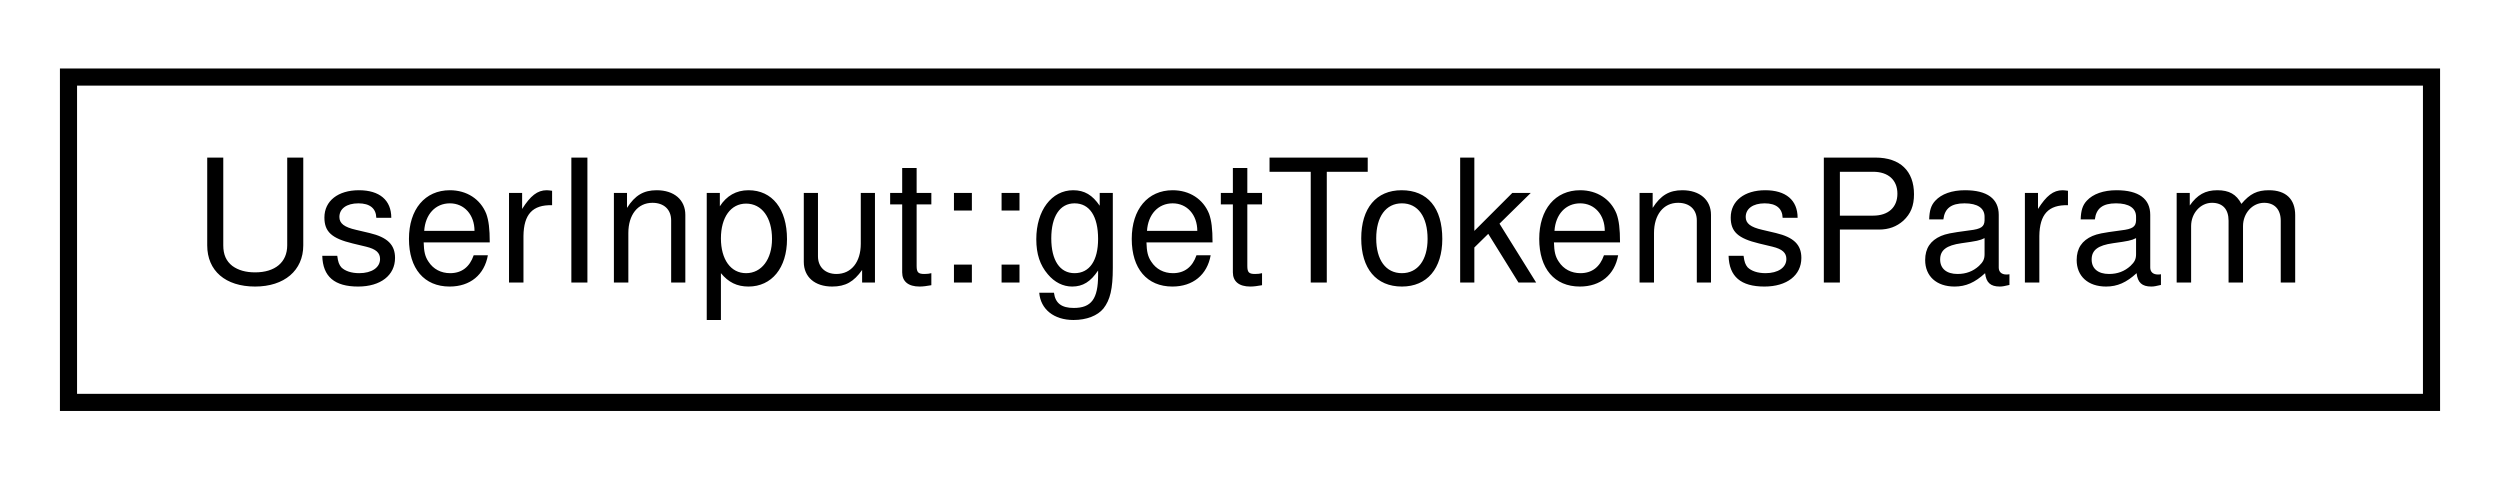
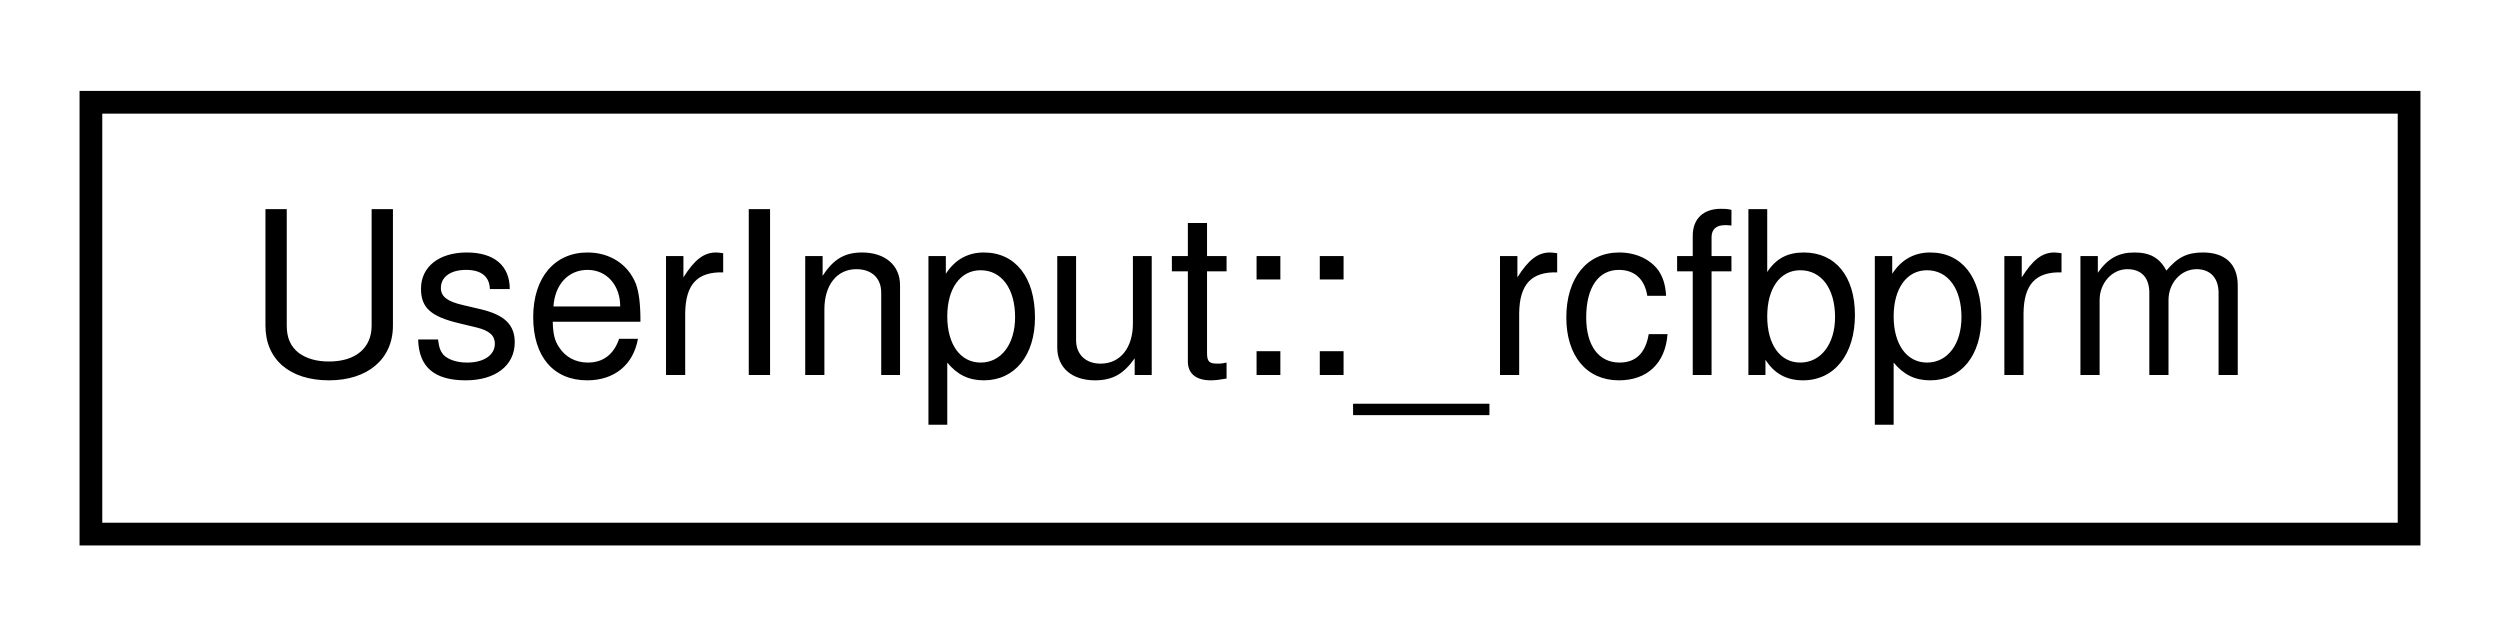
- <svg xmlns="http://www.w3.org/2000/svg" xmlns:xlink="http://www.w3.org/1999/xlink" width="146pt" height="28pt" viewBox="0.00 0.00 146.00 28.00">
+ <svg xmlns="http://www.w3.org/2000/svg" xmlns:xlink="http://www.w3.org/1999/xlink" width="110pt" height="28pt" viewBox="0.00 0.00 110.00 28.00">
  <g id="graph0" class="graph" transform="scale(1 1) rotate(0) translate(4 24)">
    <g id="node1" class="node">
      <g id="a_node1">
-         <a xlink:href="d7/d74/struct_user_input_1_1get_tokens_param.html" target="_top" xlink:title="UserInput::getTokensParam UserInput::getTokens() parameters data structure.">
-           <polygon fill="none" stroke="black" points="0,-0.5 0,-19.5 138,-19.5 138,-0.5 0,-0.5" />
-           <text text-anchor="middle" x="69" y="-7.5" font-family="Helvetica,sans-Serif" font-size="10.00">UserInput::getTokensParam</text>
+         <a xlink:href="d3/d14/struct_user_input_1_1__rcfbprm.html" target="_top" xlink:title="Used internally by UserInput::readCommandFromBuffer() and passed by reference.">
+           <polygon fill="none" stroke="black" points="0,-0.5 0,-19.5 102,-19.5 102,-0.5 0,-0.5" />
+           <text text-anchor="middle" x="51" y="-7.5" font-family="Helvetica,sans-Serif" font-size="10.00">UserInput::_rcfbprm</text>
        </a>
      </g>
    </g>
  </g>
</svg>
